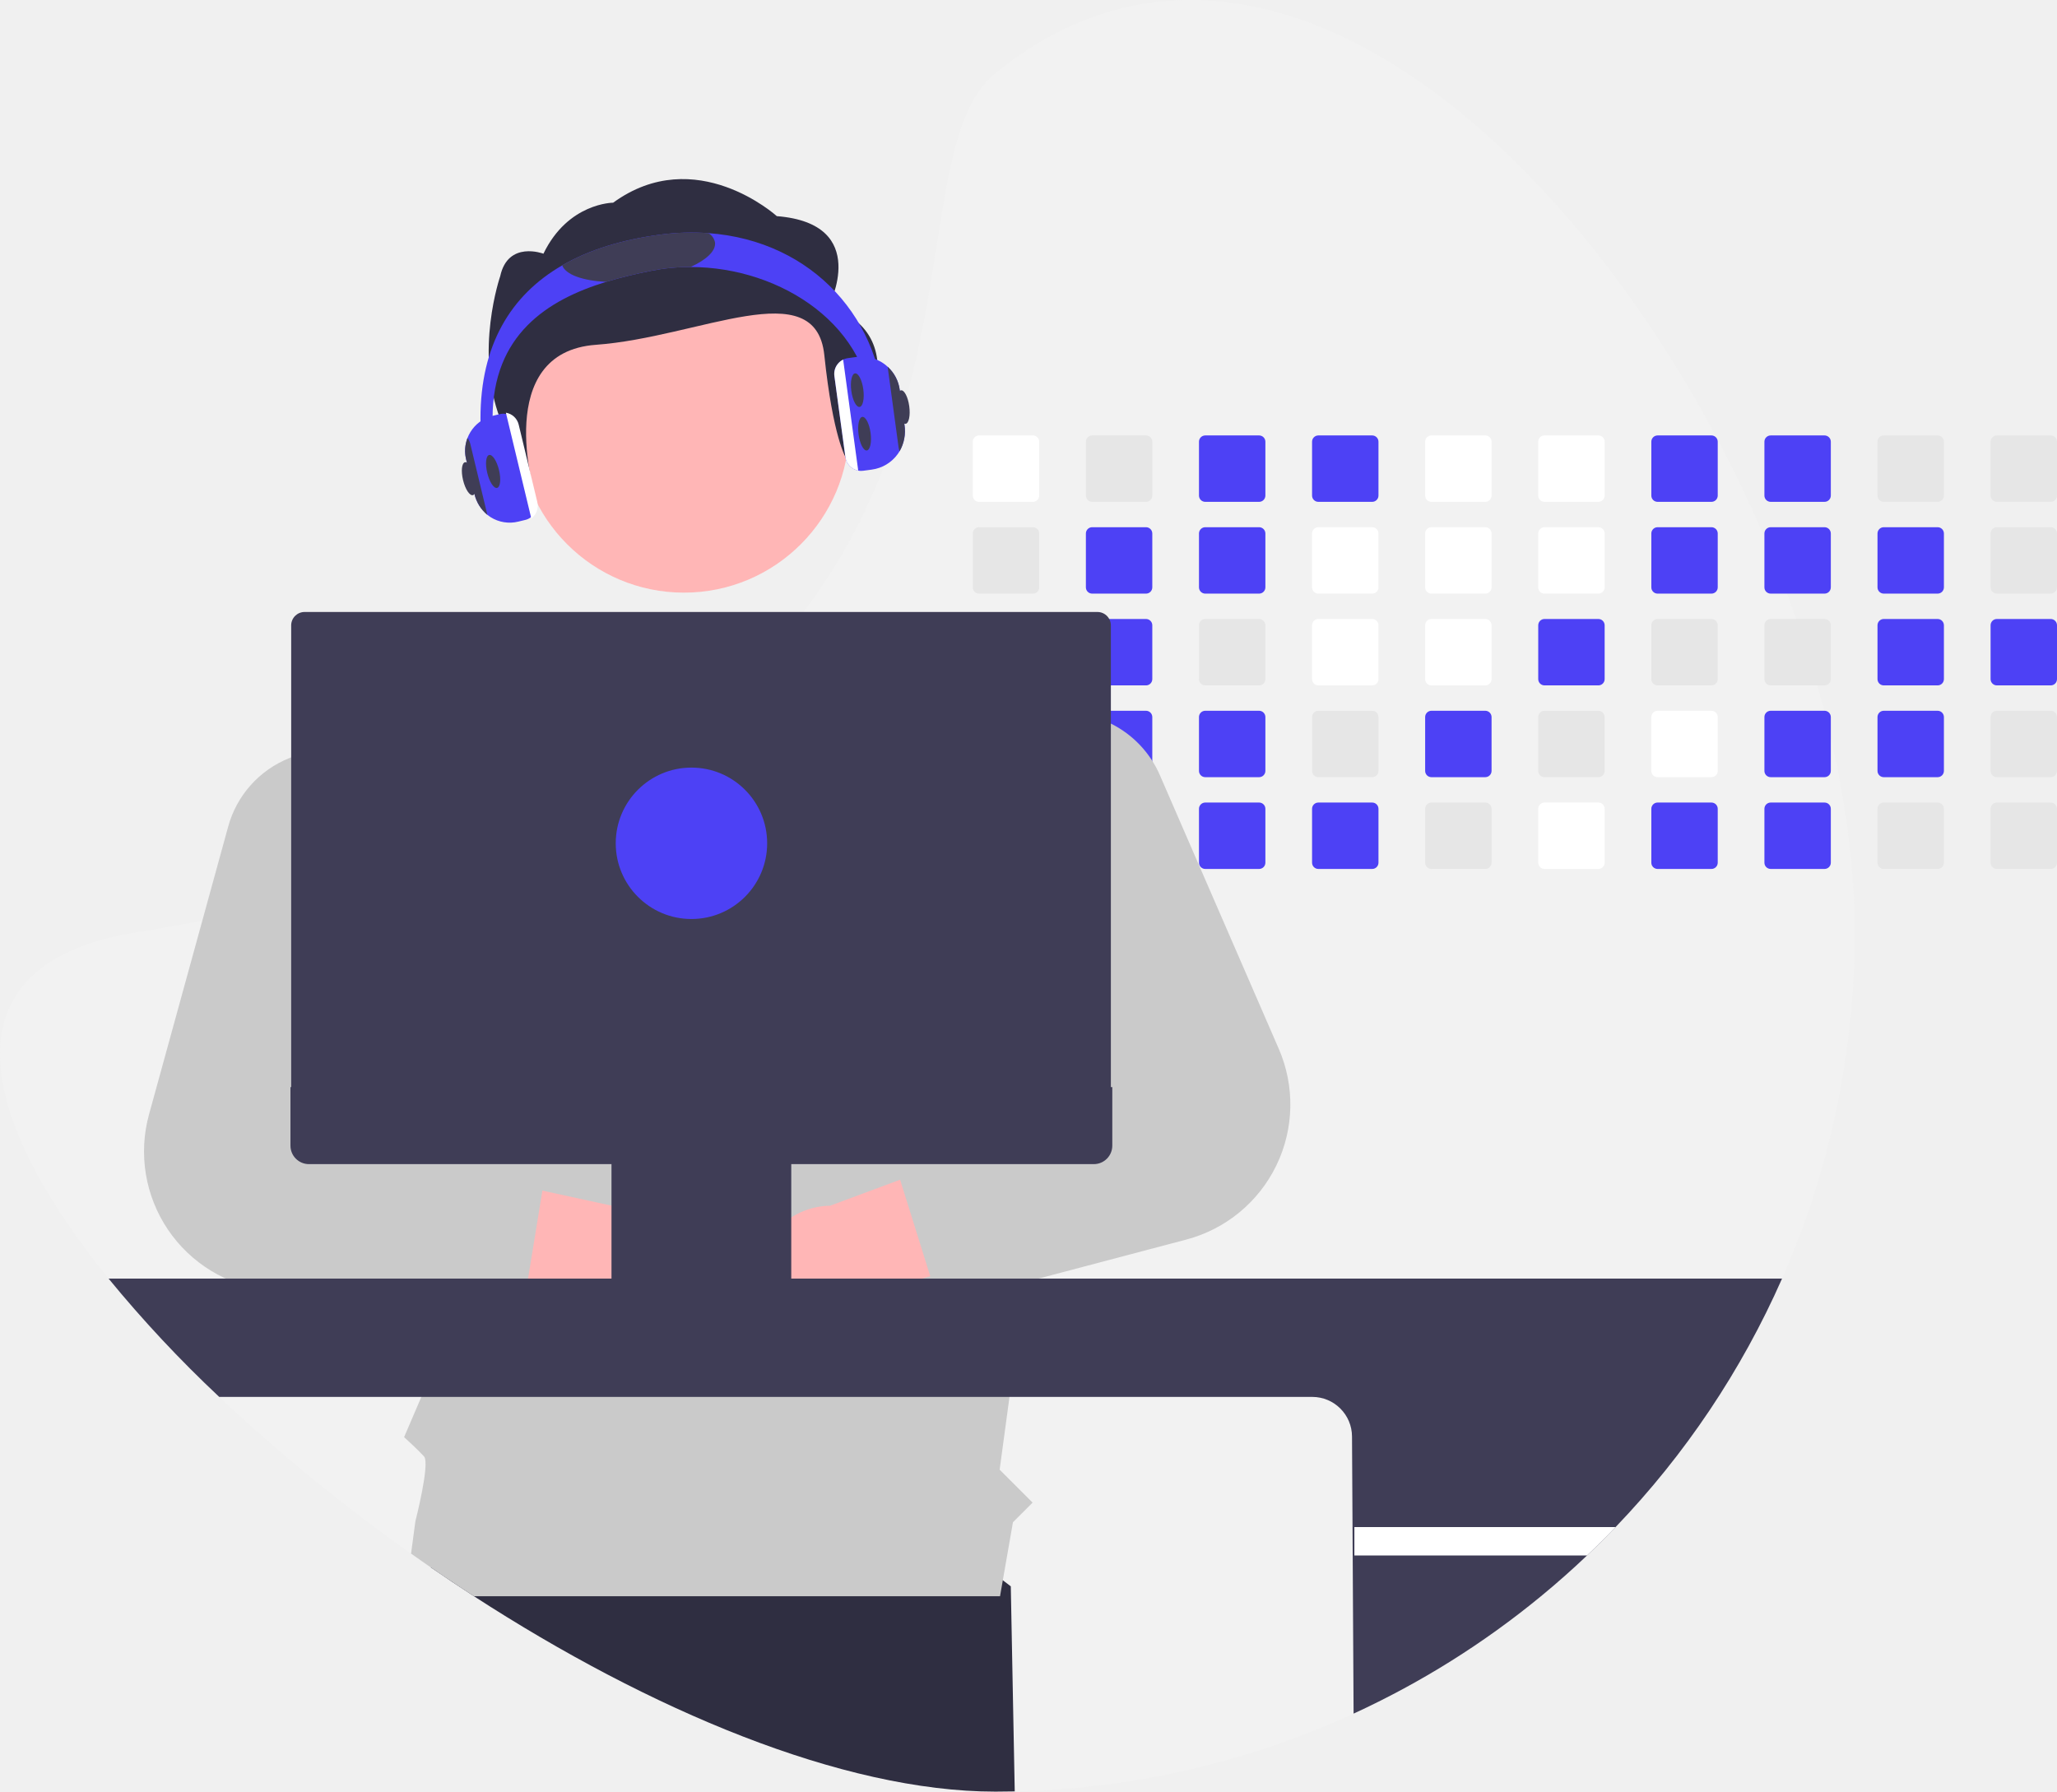
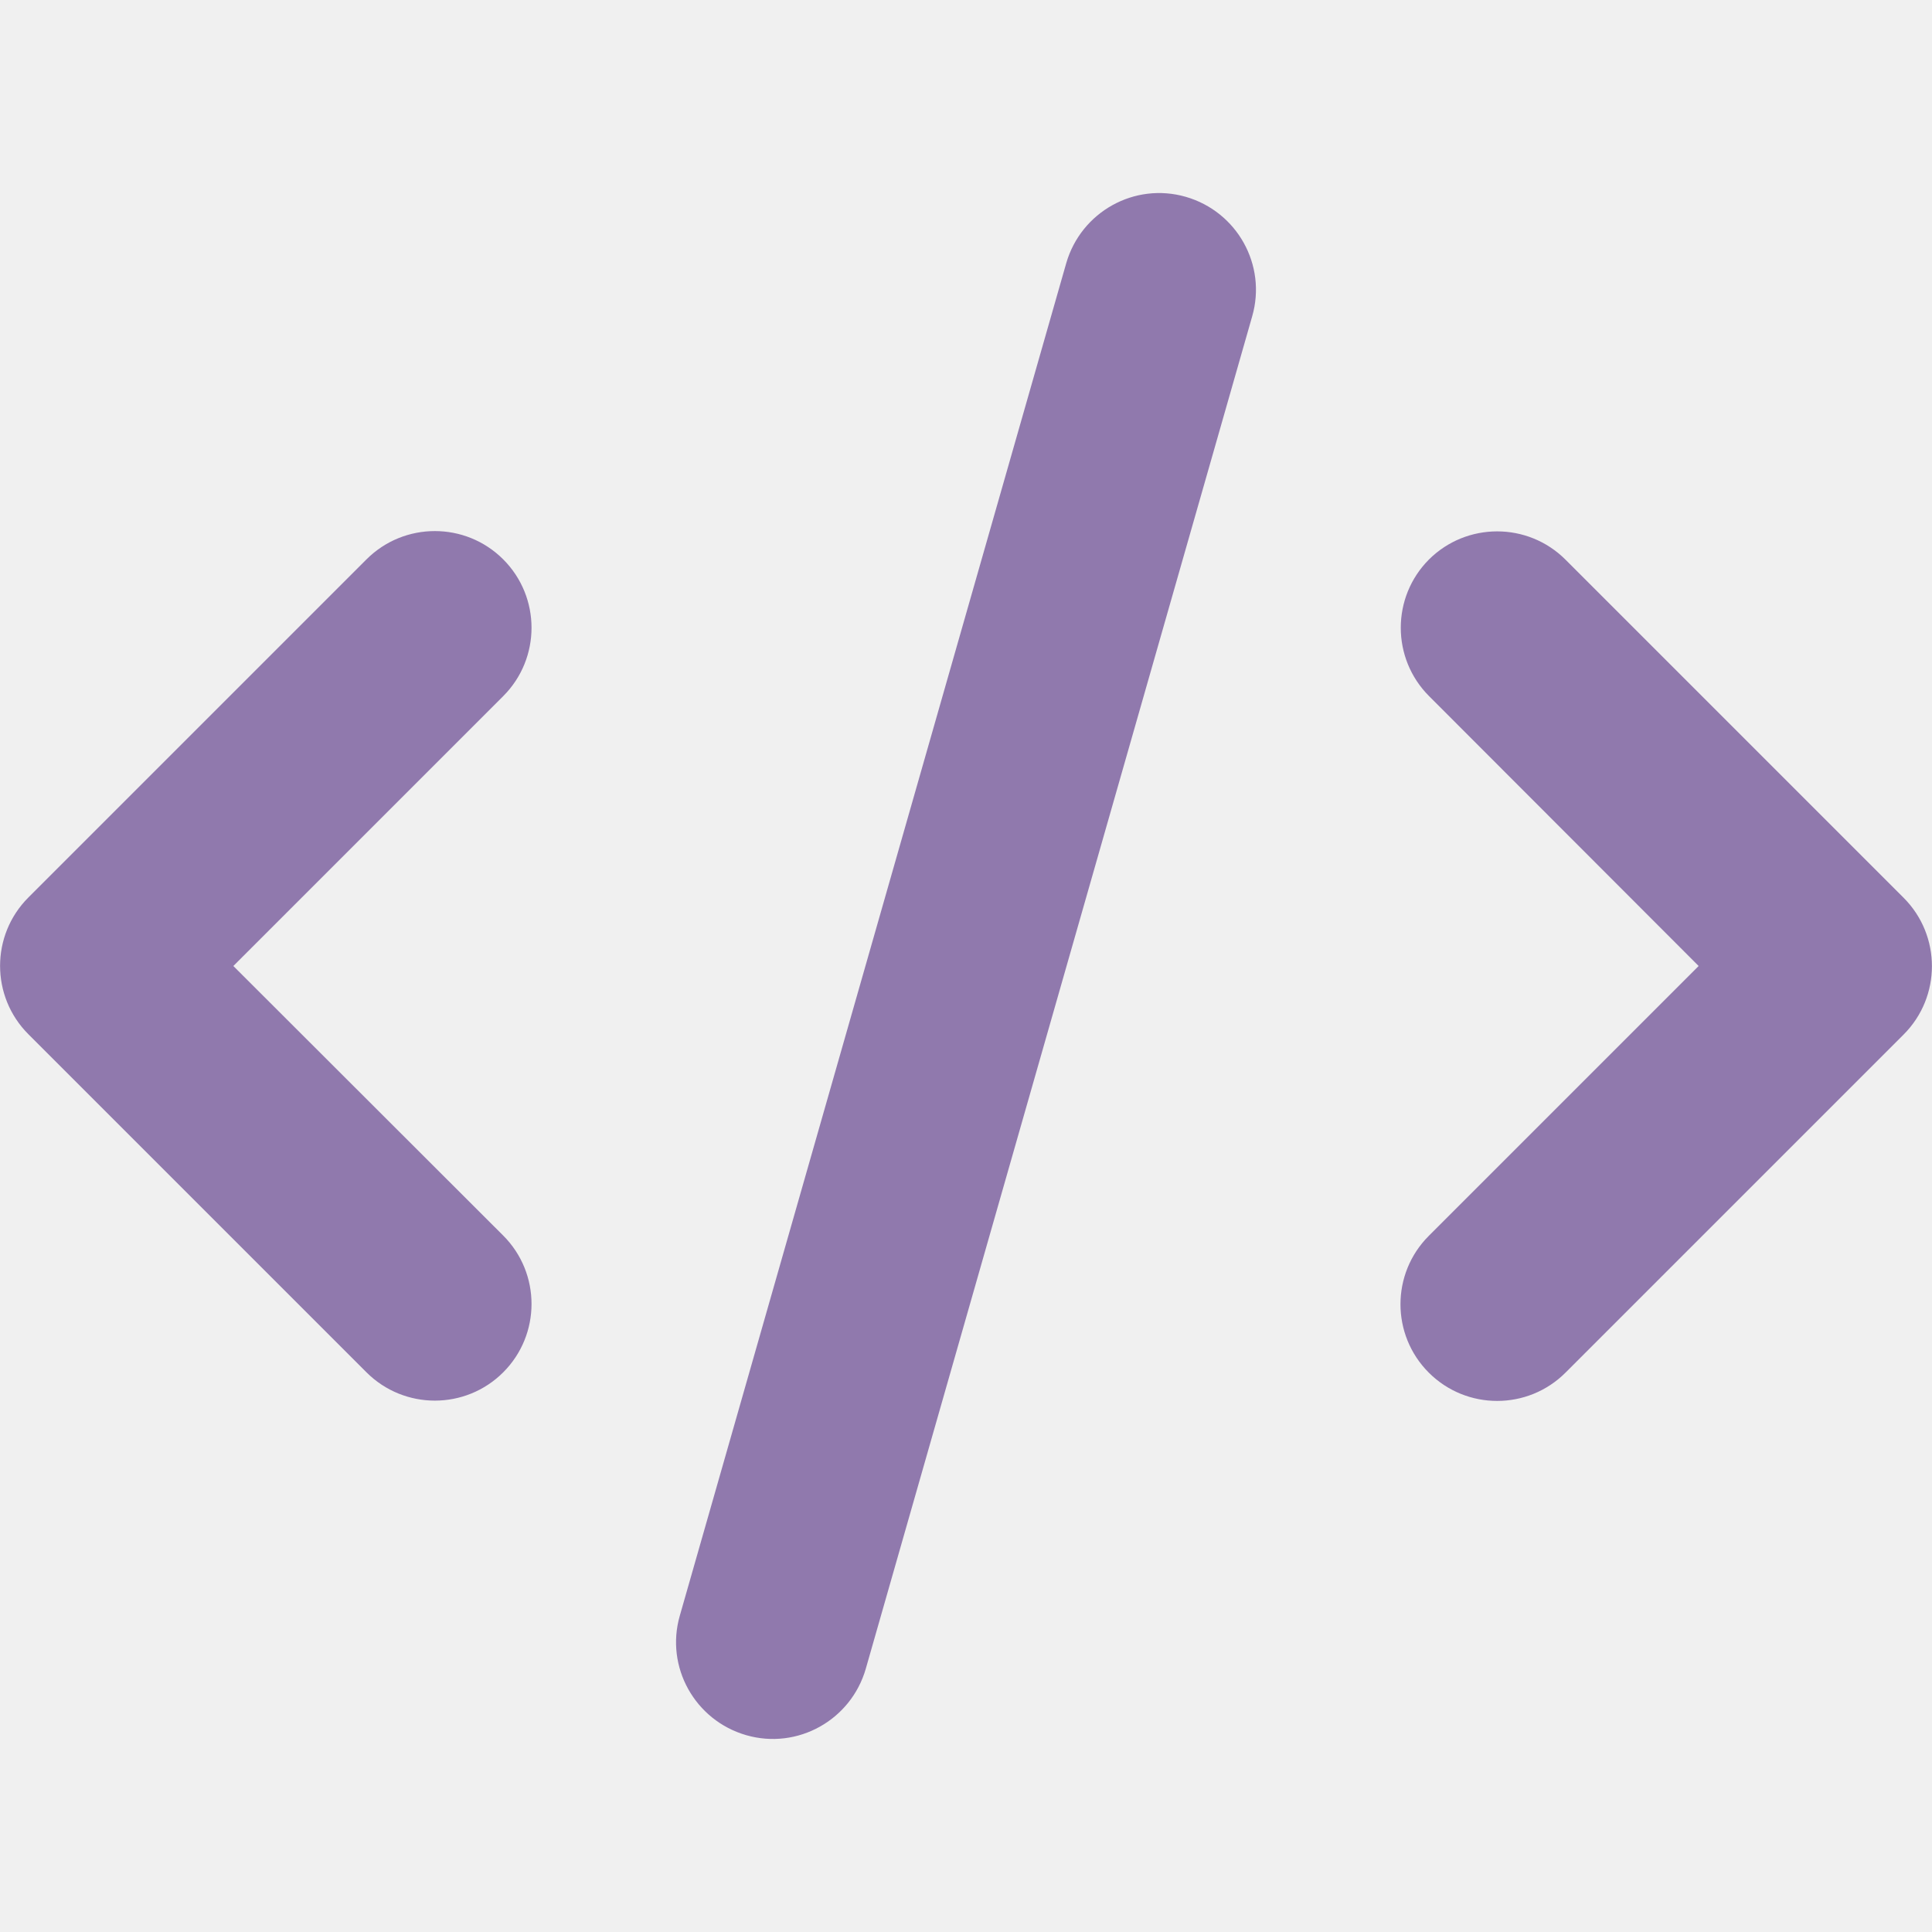
- <svg xmlns="http://www.w3.org/2000/svg" data-name="Layer 1" width="850.538" height="740.83" viewBox="0 0 850.538 740.83">
-   <path d="M941.609,465.125a354.21,354.21,0,0,1-98.85,245.9q-5.745,6.015-11.8,11.74-9.225,8.775-19.07,16.87a353.934,353.934,0,0,1-217.58,80.69q-3.975.09-7.98.09c-63.43,0-143.21-33.88-215.61-80.78q-8.985-5.82-17.81-11.91-4.125-2.82-8.21-5.72a730.43,730.43,0,0,1-79.32-64.8,514.116,514.116,0,0,1-45.75-48.92c-55.63-68.62-67.9-130.45,11.41-143.16q14.085-2.25,27.34-4.81,19.2-3.69,36.75-7.97,23.64-5.745,44.42-12.46,6.99-2.25,13.66-4.59c65.74-23.09,109.74-53.2,139.69-85.87q7.62-8.295,14.05-16.79a236.055,236.055,0,0,0,17.83-27.12,254.898,254.898,0,0,0,18.41-41.05l.27-.78c23.83-68.74,16.58-132.5,42.87-153.84,112.38-91.23,252.29,38.69,317.96,191.9q4.965,11.58,9.34,23.3,1.965,5.235,3.79,10.49,4.8,13.695,8.71,27.46,1.5,5.25,2.86,10.49c.97,3.77,1.9,7.53,2.76,11.29C938.139,412.305,941.609,439.455,941.609,465.125Z" transform="translate(-174.731 -79.58524)" fill="#f2f2f2" />
-   <path d="M594.309,820.325q-3.975.09-7.98.09c-63.43,0-143.21-33.88-215.61-80.78q-8.985-5.82-17.81-11.91l5.16-31.4,156.21-20.74,78.4,59.95Z" transform="translate(-174.731 -79.58524)" fill="#2f2e41" />
-   <path d="M601.829,259.635h-22.26a2.601,2.601,0,0,0-2.6,2.6v22.27a2.593,2.593,0,0,0,2.6,2.59h22.26a2.599,2.599,0,0,0,2.6-2.59v-22.27A2.608,2.608,0,0,0,601.829,259.635Z" transform="translate(-174.731 -79.58524)" fill="#fff" />
-   <path d="M601.829,297.585h-22.26a2.601,2.601,0,0,0-2.6,2.6v22.27a2.593,2.593,0,0,0,2.6,2.59h22.26a2.599,2.599,0,0,0,2.6-2.59v-22.27A2.608,2.608,0,0,0,601.829,297.585Z" transform="translate(-174.731 -79.58524)" fill="#e6e6e6" />
-   <path d="M601.829,335.535h-22.26a2.601,2.601,0,0,0-2.6,2.6v22.26a2.595,2.595,0,0,0,2.6,2.6h22.26a2.601,2.601,0,0,0,2.6-2.6v-22.26A2.608,2.608,0,0,0,601.829,335.535Z" transform="translate(-174.731 -79.58524)" fill="#e6e6e6" />
-   <path d="M604.389,375.625a2.617,2.617,0,0,0-2.56-2.14h-22.26a2.601,2.601,0,0,0-2.6,2.6v22.26a2.595,2.595,0,0,0,2.6,2.6h22.26a2.601,2.601,0,0,0,2.6-2.6v-22.26A2.313,2.313,0,0,0,604.389,375.625Z" transform="translate(-174.731 -79.58524)" fill="#e6e6e6" />
-   <path d="M602.839,411.635a2.634,2.634,0,0,0-1.01-.2h-22.26a2.595,2.595,0,0,0-2.6,2.6v22.26a2.588,2.588,0,0,0,2.6,2.6h22.26a2.601,2.601,0,0,0,2.6-2.6v-22.26A2.616,2.616,0,0,0,602.839,411.635Z" transform="translate(-174.731 -79.58524)" fill="#e6e6e6" />
-   <path d="M648.589,259.635h-22.26a2.601,2.601,0,0,0-2.6,2.6v22.27a2.593,2.593,0,0,0,2.6,2.59h22.26a2.599,2.599,0,0,0,2.6-2.59v-22.27A2.608,2.608,0,0,0,648.589,259.635Z" transform="translate(-174.731 -79.58524)" fill="#e6e6e6" />
-   <path d="M648.589,297.585h-22.26a2.601,2.601,0,0,0-2.6,2.6v22.27a2.593,2.593,0,0,0,2.6,2.59h22.26a2.599,2.599,0,0,0,2.6-2.59v-22.27A2.608,2.608,0,0,0,648.589,297.585Z" transform="translate(-174.731 -79.58524)" fill="#4d41f5" />
-   <path d="M648.589,335.535h-22.26a2.601,2.601,0,0,0-2.6,2.6v22.26a2.595,2.595,0,0,0,2.6,2.6h22.26a2.601,2.601,0,0,0,2.6-2.6v-22.26A2.608,2.608,0,0,0,648.589,335.535Z" transform="translate(-174.731 -79.58524)" fill="#4d41f5" />
-   <path d="M648.589,373.485h-22.26a2.593,2.593,0,0,0-2.46,1.78,2.478,2.478,0,0,0-.14.82v22.26a2.595,2.595,0,0,0,2.6,2.6h22.26a2.601,2.601,0,0,0,2.6-2.6v-22.26A2.608,2.608,0,0,0,648.589,373.485Z" transform="translate(-174.731 -79.58524)" fill="#4d41f5" />
-   <path d="M648.589,411.435h-22.26a2.595,2.595,0,0,0-2.6,2.6v22.26a2.595,2.595,0,0,0,2.6,2.6h22.26a2.601,2.601,0,0,0,2.6-2.6v-22.26A2.601,2.601,0,0,0,648.589,411.435Z" transform="translate(-174.731 -79.58524)" fill="#e6e6e6" />
-   <path d="M695.349,259.635h-22.26a2.601,2.601,0,0,0-2.6,2.6v22.27a2.593,2.593,0,0,0,2.6,2.59h22.26a2.599,2.599,0,0,0,2.6-2.59v-22.27A2.608,2.608,0,0,0,695.349,259.635Z" transform="translate(-174.731 -79.58524)" fill="#4d41f5" />
-   <path d="M695.349,297.585h-22.26a2.601,2.601,0,0,0-2.6,2.6v22.27a2.593,2.593,0,0,0,2.6,2.59h22.26a2.599,2.599,0,0,0,2.6-2.59v-22.27A2.608,2.608,0,0,0,695.349,297.585Z" transform="translate(-174.731 -79.58524)" fill="#4d41f5" />
-   <path d="M695.349,335.535h-22.26a2.601,2.601,0,0,0-2.6,2.6v22.26a2.595,2.595,0,0,0,2.6,2.6h22.26a2.601,2.601,0,0,0,2.6-2.6v-22.26A2.608,2.608,0,0,0,695.349,335.535Z" transform="translate(-174.731 -79.58524)" fill="#e6e6e6" />
-   <path d="M695.349,373.485h-22.26a2.601,2.601,0,0,0-2.6,2.6v22.26a2.595,2.595,0,0,0,2.6,2.6h22.26a2.601,2.601,0,0,0,2.6-2.6v-22.26A2.608,2.608,0,0,0,695.349,373.485Z" transform="translate(-174.731 -79.58524)" fill="#4d41f5" />
-   <path d="M695.349,411.435h-22.26a2.595,2.595,0,0,0-2.6,2.6v22.26a2.595,2.595,0,0,0,2.6,2.6h22.26a2.601,2.601,0,0,0,2.6-2.6v-22.26A2.601,2.601,0,0,0,695.349,411.435Z" transform="translate(-174.731 -79.58524)" fill="#4d41f5" />
-   <path d="M742.109,259.635h-22.26a2.601,2.601,0,0,0-2.6,2.6v22.27a2.593,2.593,0,0,0,2.6,2.59h22.26a2.599,2.599,0,0,0,2.6-2.59v-22.27A2.608,2.608,0,0,0,742.109,259.635Z" transform="translate(-174.731 -79.58524)" fill="#4d41f5" />
-   <path d="M742.109,297.585h-22.26a2.601,2.601,0,0,0-2.6,2.6v22.27a2.593,2.593,0,0,0,2.6,2.59h22.26a2.599,2.599,0,0,0,2.6-2.59v-22.27A2.608,2.608,0,0,0,742.109,297.585Z" transform="translate(-174.731 -79.58524)" fill="#fff" />
-   <path d="M742.109,335.535h-22.26a2.601,2.601,0,0,0-2.6,2.6v22.26a2.595,2.595,0,0,0,2.6,2.6h22.26a2.601,2.601,0,0,0,2.6-2.6v-22.26A2.608,2.608,0,0,0,742.109,335.535Z" transform="translate(-174.731 -79.58524)" fill="#fff" />
-   <path d="M742.109,373.485h-22.26a2.601,2.601,0,0,0-2.6,2.6v22.26a2.595,2.595,0,0,0,2.6,2.6h22.26a2.601,2.601,0,0,0,2.6-2.6v-22.26A2.608,2.608,0,0,0,742.109,373.485Z" transform="translate(-174.731 -79.58524)" fill="#e6e6e6" />
-   <path d="M742.109,411.435h-22.26a2.595,2.595,0,0,0-2.6,2.6v22.26a2.595,2.595,0,0,0,2.6,2.6h22.26a2.601,2.601,0,0,0,2.6-2.6v-22.26A2.601,2.601,0,0,0,742.109,411.435Z" transform="translate(-174.731 -79.58524)" fill="#4d41f5" />
-   <path d="M788.869,259.635h-22.27a2.599,2.599,0,0,0-2.59,2.6v22.27a2.591,2.591,0,0,0,2.59,2.59h22.27a2.599,2.599,0,0,0,2.6-2.59v-22.27A2.608,2.608,0,0,0,788.869,259.635Z" transform="translate(-174.731 -79.58524)" fill="#fff" />
-   <path d="M788.869,297.585h-22.27a2.599,2.599,0,0,0-2.59,2.6v22.27a2.59,2.59,0,0,0,2.59,2.59h22.27a2.599,2.599,0,0,0,2.6-2.59v-22.27A2.608,2.608,0,0,0,788.869,297.585Z" transform="translate(-174.731 -79.58524)" fill="#fff" />
-   <path d="M788.869,335.535h-22.27a2.599,2.599,0,0,0-2.59,2.6v22.26a2.593,2.593,0,0,0,2.59,2.6h22.27a2.601,2.601,0,0,0,2.6-2.6v-22.26A2.608,2.608,0,0,0,788.869,335.535Z" transform="translate(-174.731 -79.58524)" fill="#fff" />
-   <path d="M788.869,373.485h-22.27a2.599,2.599,0,0,0-2.59,2.6v22.26a2.593,2.593,0,0,0,2.59,2.6h22.27a2.601,2.601,0,0,0,2.6-2.6v-22.26A2.608,2.608,0,0,0,788.869,373.485Z" transform="translate(-174.731 -79.58524)" fill="#4d41f5" />
-   <path d="M788.869,411.435h-22.27a2.593,2.593,0,0,0-2.59,2.6v22.26a2.593,2.593,0,0,0,2.59,2.6h22.27a2.601,2.601,0,0,0,2.6-2.6v-22.26A2.601,2.601,0,0,0,788.869,411.435Z" transform="translate(-174.731 -79.58524)" fill="#e6e6e6" />
-   <path d="M835.629,259.635h-22.27a2.599,2.599,0,0,0-2.59,2.6v22.27a2.591,2.591,0,0,0,2.59,2.59h22.27a2.599,2.599,0,0,0,2.6-2.59v-22.27A2.608,2.608,0,0,0,835.629,259.635Z" transform="translate(-174.731 -79.58524)" fill="#fff" />
-   <path d="M835.629,297.585h-22.27a2.599,2.599,0,0,0-2.59,2.6v22.27a2.59,2.59,0,0,0,2.59,2.59h22.27a2.599,2.599,0,0,0,2.6-2.59v-22.27A2.608,2.608,0,0,0,835.629,297.585Z" transform="translate(-174.731 -79.58524)" fill="#fff" />
-   <path d="M835.629,335.535h-22.27a2.599,2.599,0,0,0-2.59,2.6v22.26a2.593,2.593,0,0,0,2.59,2.6h22.27a2.601,2.601,0,0,0,2.6-2.6v-22.26A2.608,2.608,0,0,0,835.629,335.535Z" transform="translate(-174.731 -79.58524)" fill="#4d41f5" />
-   <path d="M835.629,373.485h-22.27a2.599,2.599,0,0,0-2.59,2.6v22.26a2.593,2.593,0,0,0,2.59,2.6h22.27a2.601,2.601,0,0,0,2.6-2.6v-22.26A2.608,2.608,0,0,0,835.629,373.485Z" transform="translate(-174.731 -79.58524)" fill="#e6e6e6" />
-   <path d="M835.629,411.435h-22.27a2.593,2.593,0,0,0-2.59,2.6v22.26a2.593,2.593,0,0,0,2.59,2.6h22.27a2.601,2.601,0,0,0,2.6-2.6v-22.26A2.601,2.601,0,0,0,835.629,411.435Z" transform="translate(-174.731 -79.58524)" fill="#fff" />
-   <path d="M882.389,259.635h-22.27a2.599,2.599,0,0,0-2.59,2.6v22.27a2.591,2.591,0,0,0,2.59,2.59h22.27a2.599,2.599,0,0,0,2.6-2.59v-22.27A2.608,2.608,0,0,0,882.389,259.635Z" transform="translate(-174.731 -79.58524)" fill="#4d41f5" />
-   <path d="M882.389,297.585h-22.27a2.599,2.599,0,0,0-2.59,2.6v22.27a2.59,2.59,0,0,0,2.59,2.59h22.27a2.599,2.599,0,0,0,2.6-2.59v-22.27A2.608,2.608,0,0,0,882.389,297.585Z" transform="translate(-174.731 -79.58524)" fill="#4d41f5" />
-   <path d="M882.389,335.535h-22.27a2.599,2.599,0,0,0-2.59,2.6v22.26a2.593,2.593,0,0,0,2.59,2.6h22.27a2.601,2.601,0,0,0,2.6-2.6v-22.26A2.608,2.608,0,0,0,882.389,335.535Z" transform="translate(-174.731 -79.58524)" fill="#e6e6e6" />
-   <path d="M882.389,373.485h-22.27a2.599,2.599,0,0,0-2.59,2.6v22.26a2.593,2.593,0,0,0,2.59,2.6h22.27a2.601,2.601,0,0,0,2.6-2.6v-22.26A2.608,2.608,0,0,0,882.389,373.485Z" transform="translate(-174.731 -79.58524)" fill="#fff" />
-   <path d="M882.389,411.435h-22.27a2.593,2.593,0,0,0-2.59,2.6v22.26a2.593,2.593,0,0,0,2.59,2.6h22.27a2.601,2.601,0,0,0,2.6-2.6v-22.26A2.601,2.601,0,0,0,882.389,411.435Z" transform="translate(-174.731 -79.58524)" fill="#4d41f5" />
-   <path d="M929.149,259.635h-22.27a2.599,2.599,0,0,0-2.59,2.6v22.27a2.591,2.591,0,0,0,2.59,2.59h22.27a2.599,2.599,0,0,0,2.6-2.59v-22.27A2.608,2.608,0,0,0,929.149,259.635Z" transform="translate(-174.731 -79.58524)" fill="#4d41f5" />
-   <path d="M929.149,297.585h-22.27a2.599,2.599,0,0,0-2.59,2.6v22.27a2.59,2.59,0,0,0,2.59,2.59h22.27a2.599,2.599,0,0,0,2.6-2.59v-22.27A2.608,2.608,0,0,0,929.149,297.585Z" transform="translate(-174.731 -79.58524)" fill="#4d41f5" />
-   <path d="M929.149,335.535h-22.27a2.599,2.599,0,0,0-2.59,2.6v22.26a2.593,2.593,0,0,0,2.59,2.6h22.27a2.601,2.601,0,0,0,2.6-2.6v-22.26A2.608,2.608,0,0,0,929.149,335.535Z" transform="translate(-174.731 -79.58524)" fill="#e6e6e6" />
-   <path d="M929.149,373.485h-22.27a2.599,2.599,0,0,0-2.59,2.6v22.26a2.593,2.593,0,0,0,2.59,2.6h22.27a2.601,2.601,0,0,0,2.6-2.6v-22.26A2.608,2.608,0,0,0,929.149,373.485Z" transform="translate(-174.731 -79.58524)" fill="#4d41f5" />
-   <path d="M929.149,411.435h-22.27a2.593,2.593,0,0,0-2.59,2.6v22.26a2.593,2.593,0,0,0,2.59,2.6h22.27a2.601,2.601,0,0,0,2.6-2.6v-22.26A2.601,2.601,0,0,0,929.149,411.435Z" transform="translate(-174.731 -79.58524)" fill="#4d41f5" />
-   <path d="M975.909,259.635h-22.27a2.599,2.599,0,0,0-2.59,2.6v22.27a2.591,2.591,0,0,0,2.59,2.59h22.27a2.599,2.599,0,0,0,2.6-2.59v-22.27A2.608,2.608,0,0,0,975.909,259.635Z" transform="translate(-174.731 -79.58524)" fill="#e6e6e6" />
-   <path d="M975.909,297.585h-22.27a2.599,2.599,0,0,0-2.59,2.6v22.27a2.59,2.59,0,0,0,2.59,2.59h22.27a2.599,2.599,0,0,0,2.6-2.59v-22.27A2.608,2.608,0,0,0,975.909,297.585Z" transform="translate(-174.731 -79.58524)" fill="#4d41f5" />
-   <path d="M975.909,335.535h-22.27a2.599,2.599,0,0,0-2.59,2.6v22.26a2.593,2.593,0,0,0,2.59,2.6h22.27a2.601,2.601,0,0,0,2.6-2.6v-22.26A2.608,2.608,0,0,0,975.909,335.535Z" transform="translate(-174.731 -79.58524)" fill="#4d41f5" />
-   <path d="M975.909,373.485h-22.27a2.599,2.599,0,0,0-2.59,2.6v22.26a2.593,2.593,0,0,0,2.59,2.6h22.27a2.601,2.601,0,0,0,2.6-2.6v-22.26A2.608,2.608,0,0,0,975.909,373.485Z" transform="translate(-174.731 -79.58524)" fill="#4d41f5" />
-   <path d="M975.909,411.435h-22.27a2.593,2.593,0,0,0-2.59,2.6v22.26a2.593,2.593,0,0,0,2.59,2.6h22.27a2.601,2.601,0,0,0,2.6-2.6v-22.26A2.601,2.601,0,0,0,975.909,411.435Z" transform="translate(-174.731 -79.58524)" fill="#e6e6e6" />
-   <path d="M1022.669,259.635h-22.27a2.599,2.599,0,0,0-2.59,2.6v22.27a2.591,2.591,0,0,0,2.59,2.59h22.27a2.599,2.599,0,0,0,2.6-2.59v-22.27A2.608,2.608,0,0,0,1022.669,259.635Z" transform="translate(-174.731 -79.58524)" fill="#e6e6e6" />
-   <path d="M1022.669,297.585h-22.27a2.599,2.599,0,0,0-2.59,2.6v22.27a2.591,2.591,0,0,0,2.59,2.59h22.27a2.599,2.599,0,0,0,2.6-2.59v-22.27A2.608,2.608,0,0,0,1022.669,297.585Z" transform="translate(-174.731 -79.58524)" fill="#e6e6e6" />
-   <path d="M1022.669,335.535h-22.27a2.599,2.599,0,0,0-2.59,2.6v22.26a2.593,2.593,0,0,0,2.59,2.6h22.27a2.601,2.601,0,0,0,2.6-2.6v-22.26A2.608,2.608,0,0,0,1022.669,335.535Z" transform="translate(-174.731 -79.58524)" fill="#4d41f5" />
-   <path d="M1022.669,373.485h-22.27a2.599,2.599,0,0,0-2.59,2.6v22.26a2.593,2.593,0,0,0,2.59,2.6h22.27a2.601,2.601,0,0,0,2.6-2.6v-22.26A2.608,2.608,0,0,0,1022.669,373.485Z" transform="translate(-174.731 -79.58524)" fill="#e6e6e6" />
-   <path d="M1022.669,411.435h-22.27a2.593,2.593,0,0,0-2.59,2.6v22.26a2.593,2.593,0,0,0,2.59,2.6h22.27a2.601,2.601,0,0,0,2.6-2.6v-22.26A2.601,2.601,0,0,0,1022.669,411.435Z" transform="translate(-174.731 -79.58524)" fill="#e6e6e6" />
-   <polygon points="336.095 660.051 335.475 660.051 336.005 659.981 336.095 660.051" fill="#2f2e41" />
-   <circle id="b6132315-04e2-4cdb-a713-107c9cd58b0b" data-name="ab6171fa-7d69-4734-b81c-8dff60f9761b" cx="282.814" cy="176.733" r="68.322" fill="#ffb6b6" />
-   <path id="f4304bdd-ba2d-4fff-b404-410205410c5d-353" data-name="bf427902-b9bf-4946-b5d7-5c1c7e04535e" d="M517.377,206.226s17.869-34.161-21.444-37.266c0,0-33.515-30.402-67.676-5.558,0,0-18.633,0-28.823,21.086,0,0-14.655-5.558-17.876,9.317,0,0-10.723,31.055,0,59.005,10.723,27.95,14.285,31.055,14.285,31.055s-17.621-58.598,25.27-61.704,90.887-29.909,94.461,4.251,8.953,42.578,8.953,42.578S558.479,220.201,517.377,206.226Z" transform="translate(-174.731 -79.58524)" fill="#2f2e41" />
-   <path d="M634.279,424.695l-.22,1.16-2.47,13.04-17.07,90.2-1.01,5.31-2.12,11.23-2.9,15.32-6.43,33.95-1.84,9.73-.69,3.65-.24,1.28-1.91,10.07-.58,3.04-4.66,34.53-4.07,30.09,13.62,13.62-8.12,8.12-5.33,30.53.01.07H370.719q-13.2-8.55-26.02-17.63l1.79-13.4s6.16-23.93,3.57-26.79c-2.58-2.86-8.24-7.97-8.24-7.97l7.13-16.64.99-2.31-1.66-34.43-.04-.83-.55-11.35-.07-1.46-.11-2.19-2.11-43.68-.04-.72-.64-13.24-.6-12.59-.26-5.31-2.57-53.13-1.74-36.08-1.52-31.41,6.11-2.07,65.35-22.21,27.07-35.19,56.34.42,27.58.21,46.02,42.68,10.47,5,.08.04,7.51,3.59,19.04,9.09,20.13,9.62,10.33,4.93Z" transform="translate(-174.731 -79.58524)" fill="#cacaca" />
-   <path d="M443.84,637.136a30.286,30.286,0,0,1-40.664-22.43L296.617,599.588l37.043-41.902,95.511,20.78a30.45,30.45,0,0,1,14.669,58.67Z" transform="translate(-174.731 -79.58524)" fill="#ffb6b6" />
-   <path d="M396.329,560.955a13.522,13.522,0,0,0-7.89-4.87l-43.72-9.09-4.49-.93a18.933,18.933,0,0,1-12.53-9.07,19.161,19.161,0,0,1-2.45-7.9,18.895,18.895,0,0,1,.89-7.48l15.15-45.65,9.83-29.62a41.792,41.792,0,0,0,2.09-11.05,43.349,43.349,0,0,0-9.07-28.89,42.693,42.693,0,0,0-49.01-13.64c-.25.09-.51.19-.76.29a42.583,42.583,0,0,0-25.31,28.41l-10.68,38.85-22.03,80.09a57.766,57.766,0,0,0,48.96,72.68l62.97,7.38,29.14,3.42a13.497,13.497,0,0,0,14.84-10.73,4.895,4.895,0,0,0,.11-.55l.7-4.32,5.93-36.38.06-.37A13.475,13.475,0,0,0,396.329,560.955Z" transform="translate(-174.731 -79.58524)" fill="#cacaca" />
-   <path d="M511.714,638.302a30.286,30.286,0,0,0,37.094-27.94l103.362-29.994L609.588,544.109l-91.626,34.041a30.45,30.45,0,0,0-6.249,60.152Z" transform="translate(-174.731 -79.58524)" fill="#ffb6b6" />
-   <path d="M703.489,513.275,654.329,400.135a42.819,42.819,0,0,0-20.27-21.35,43.356,43.356,0,0,0-8.78-3.2c-.47-.12-.94-.23-1.41-.32a42.132,42.132,0,0,0-19.48.36,42.814,42.814,0,0,0-27.34,21.73,1.004,1.004,0,0,0-.08.14,43.1,43.1,0,0,0-.37,38.85l.61,1.22,34.74,69.77a18.9,18.9,0,0,1-10.5,26.19l-2.44.88-43.88,15.85a13.497,13.497,0,0,0-8.33,16.79l.11.35,12.3,39.36c.06.18.12.36.19.54a7.054,7.054,0,0,0,.4.99,13.482,13.482,0,0,0,15.81,7.53l23.68-6.25,4.83-1.28,61.15-16.15a57.76,57.76,0,0,0,38.22-78.86Z" transform="translate(-174.731 -79.58524)" fill="#cacaca" />
-   <path d="M219.629,608.285a514.116,514.116,0,0,0,45.75,48.92h451.97a16.446,16.446,0,0,1,16.42,16.43l.65,114.53a355.43,355.43,0,0,0,77.47-48.53q9.84-8.085,19.07-16.87,6.045-5.73,11.8-11.74a355.629,355.629,0,0,0,68.82-102.74Z" transform="translate(-174.731 -79.58524)" fill="#3f3d56" />
-   <path d="M842.759,711.025q-5.745,6.015-11.8,11.74H734.749v-11.74Z" transform="translate(-174.731 -79.58524)" fill="#fff" />
-   <path d="M633.379,335.535a5.538,5.538,0,0,0-4.87-2.9H300.669a5.555,5.555,0,0,0-5.54,5.55v196.22H634.059V338.185A5.385,5.385,0,0,0,633.379,335.535Z" transform="translate(-174.731 -79.58524)" fill="#3f3d56" />
-   <path d="M294.832,529.092V553.306a7.644,7.644,0,0,0,7.644,7.644H427.573v47.787h-1.662a.993.993,0,0,0-.993.993v3.324a.993.993,0,0,0,.993.993h77.658a.993.993,0,0,0,.993-.993v-3.324a.993.993,0,0,0-.993-.993h-1.662V560.95H627.004a7.644,7.644,0,0,0,7.644-7.644V529.092Z" transform="translate(-174.731 -79.58524)" fill="#3f3d56" />
-   <circle cx="285.903" cy="348.704" r="31.306" fill="#4d41f5" />
-   <path d="M540.399,252.585h-5c0-37.8-37.41-62.57-75.15-62.59a82.382,82.382,0,0,0-16.35,1.59c-6.06,1.21-12.35,2.66-18.53,4.55-24.37,7.47-46.97,21.91-46.97,56.45a78.591,78.591,0,0,0,2.54,19.88l-4.84,1.26a83.876,83.876,0,0,1-2.7-21.14c0-30.18,12.39-50.91,33.79-63.27,11.25-6.5,24.98-10.69,40.71-12.73a97.131,97.131,0,0,1,19.75-.6C511.049,179.105,540.399,212.385,540.399,252.585Z" transform="translate(-174.731 -79.58524)" fill="#4d41f5" />
-   <path d="M548.729,255.355l-1.97-14.56a15.71,15.71,0,0,0-5-9.56,15.816,15.816,0,0,0-13.25-4l-3.13.43a6.524,6.524,0,0,0-4.35,2.53,6.548,6.548,0,0,0-1.29,4.87l4.55,33.54a6.577,6.577,0,0,0,5.3,5.57,6.154,6.154,0,0,0,1.22.12,6.499,6.499,0,0,0,.88-.06l3.5-.47a15.791,15.791,0,0,0,10.74-6.43c.27-.38.53-.77.77-1.17A16.748,16.748,0,0,0,548.729,255.355Z" transform="translate(-174.731 -79.58524)" fill="#4d41f5" />
-   <path d="M523.359,228.275a6.432,6.432,0,0,0-2.33,1.92,6.548,6.548,0,0,0-1.29,4.87l4.55,33.54a6.577,6.577,0,0,0,5.3,5.57Z" transform="translate(-174.731 -79.58524)" fill="#fff" />
-   <path d="M548.729,255.355l-1.97-14.56a15.71,15.71,0,0,0-5-9.56l4.53,33.37a6.176,6.176,0,0,0,.41,1.56A16.748,16.748,0,0,0,548.729,255.355Z" transform="translate(-174.731 -79.58524)" fill="#3f3d56" />
-   <ellipse cx="532.218" cy="258.909" rx="2.5" ry="7" transform="translate(-204.7047 -5.69071) rotate(-7.72549)" fill="#3f3d56" />
-   <ellipse cx="529.218" cy="240.909" rx="2.5" ry="7" transform="translate(-202.3122 -6.25736) rotate(-7.72549)" fill="#3f3d56" />
-   <ellipse cx="548.218" cy="247.909" rx="2.5" ry="7" transform="translate(-203.0808 -3.63971) rotate(-7.72549)" fill="#3f3d56" />
-   <path d="M460.249,189.995a82.382,82.382,0,0,0-16.35,1.59c-6.06,1.21-12.35,2.66-18.53,4.55-9.65-.47-16.75-2.97-18.18-6.82,11.25-6.5,24.98-10.69,40.71-12.73a97.131,97.131,0,0,1,19.75-.6,5.727,5.727,0,0,1,2.72,3.82C470.839,183.285,466.869,186.985,460.249,189.995Z" transform="translate(-174.731 -79.58524)" fill="#3f3d56" />
-   <path d="M396.409,287.285l-7.7-32.01a6.024,6.024,0,0,0-4.88-4.55,6.733,6.733,0,0,0-1-.08,6.026,6.026,0,0,0-1.4.17l-2.98.72a14.904,14.904,0,0,0-10.99,17.96l3.45,14.36a15.845,15.845,0,0,0,5.34,8.62,14.045,14.045,0,0,0,1.36.97,14.809,14.809,0,0,0,11.37,1.84l2.97-.72a5.84,5.84,0,0,0,2.17-1.01A5.993,5.993,0,0,0,396.409,287.285Z" transform="translate(-174.731 -79.58524)" fill="#4d41f5" />
-   <ellipse cx="378.629" cy="274.523" rx="2.5" ry="7" transform="translate(-228.4506 16.61926) rotate(-13.53051)" fill="#3f3d56" />
-   <ellipse cx="368.629" cy="277.523" rx="2.5" ry="7" transform="translate(-229.4301 14.36289) rotate(-13.53051)" fill="#3f3d56" />
-   <path d="M396.899,287.165l-7.7-32.01a6.532,6.532,0,0,0-5.29-4.92l10.51,43.72A6.511,6.511,0,0,0,396.899,287.165Z" transform="translate(-174.731 -79.58524)" fill="#fff" />
-   <path d="M369.199,263.155a6.476,6.476,0,0,0-1.17-2.45,14.725,14.725,0,0,0-.57,8.79l3.45,14.36a15.845,15.845,0,0,0,5.34,8.62Z" transform="translate(-174.731 -79.58524)" fill="#3f3d56" />
+ <svg xmlns="http://www.w3.org/2000/svg" stroke="#9079ad" fill="#9079ad" stroke-width="0" viewBox="0 0 640 512" height="1em" width="1em">
+   <path d="M392.8 1.2c-17-4.9-34.7 5-39.6 22l-128 448c-4.9 17 5 34.7 22 39.6s34.7-5 39.6-22l128-448c4.9-17-5-34.7-22-39.6zm80.6 120.1c-12.5 12.5-12.5 32.8 0 45.3L562.7 256l-89.4 89.4c-12.5 12.5-12.5 32.8 0 45.3s32.8 12.5 45.3 0l112-112c12.5-12.5 12.5-32.8 0-45.3l-112-112c-12.5-12.5-32.8-12.5-45.3 0zm-306.7 0c-12.5-12.5-32.8-12.5-45.3 0l-112 112c-12.5 12.5-12.5 32.8 0 45.3l112 112c12.5 12.5 32.8 12.5 45.3 0s12.5-32.8 0-45.3L77.3 256l89.4-89.4c12.5-12.5 12.5-32.8 0-45.3z" />
</svg>
